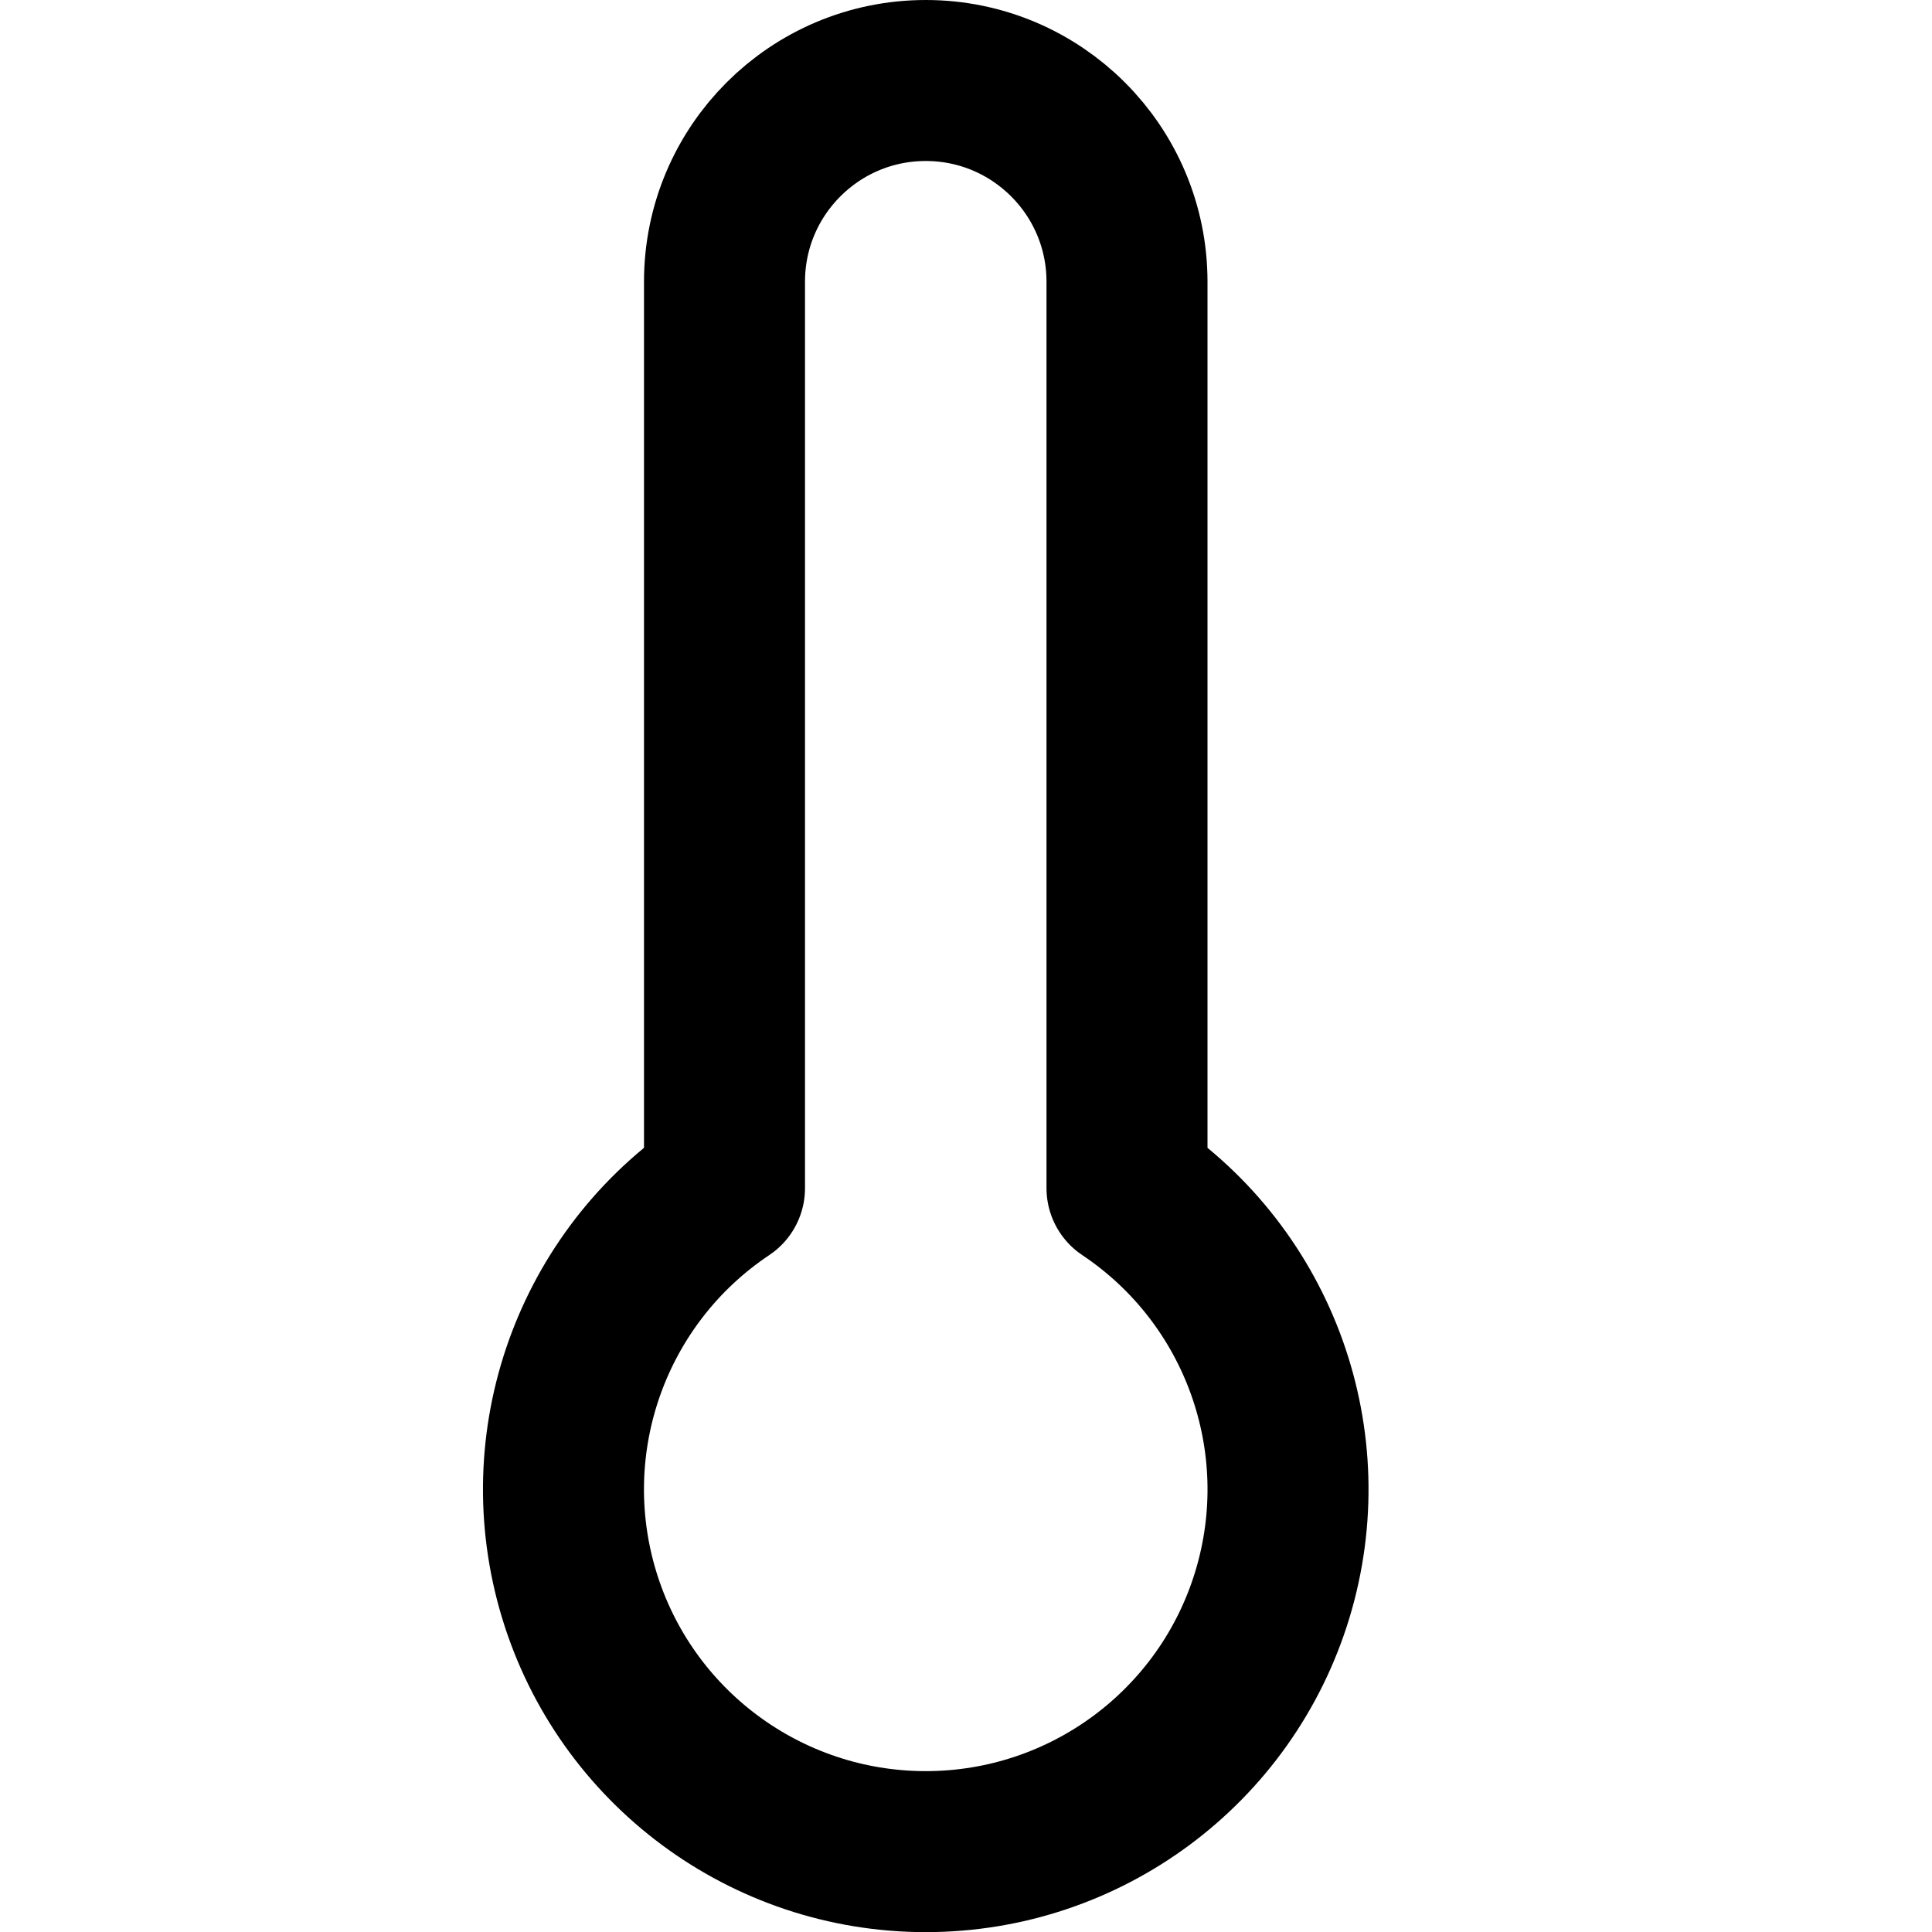
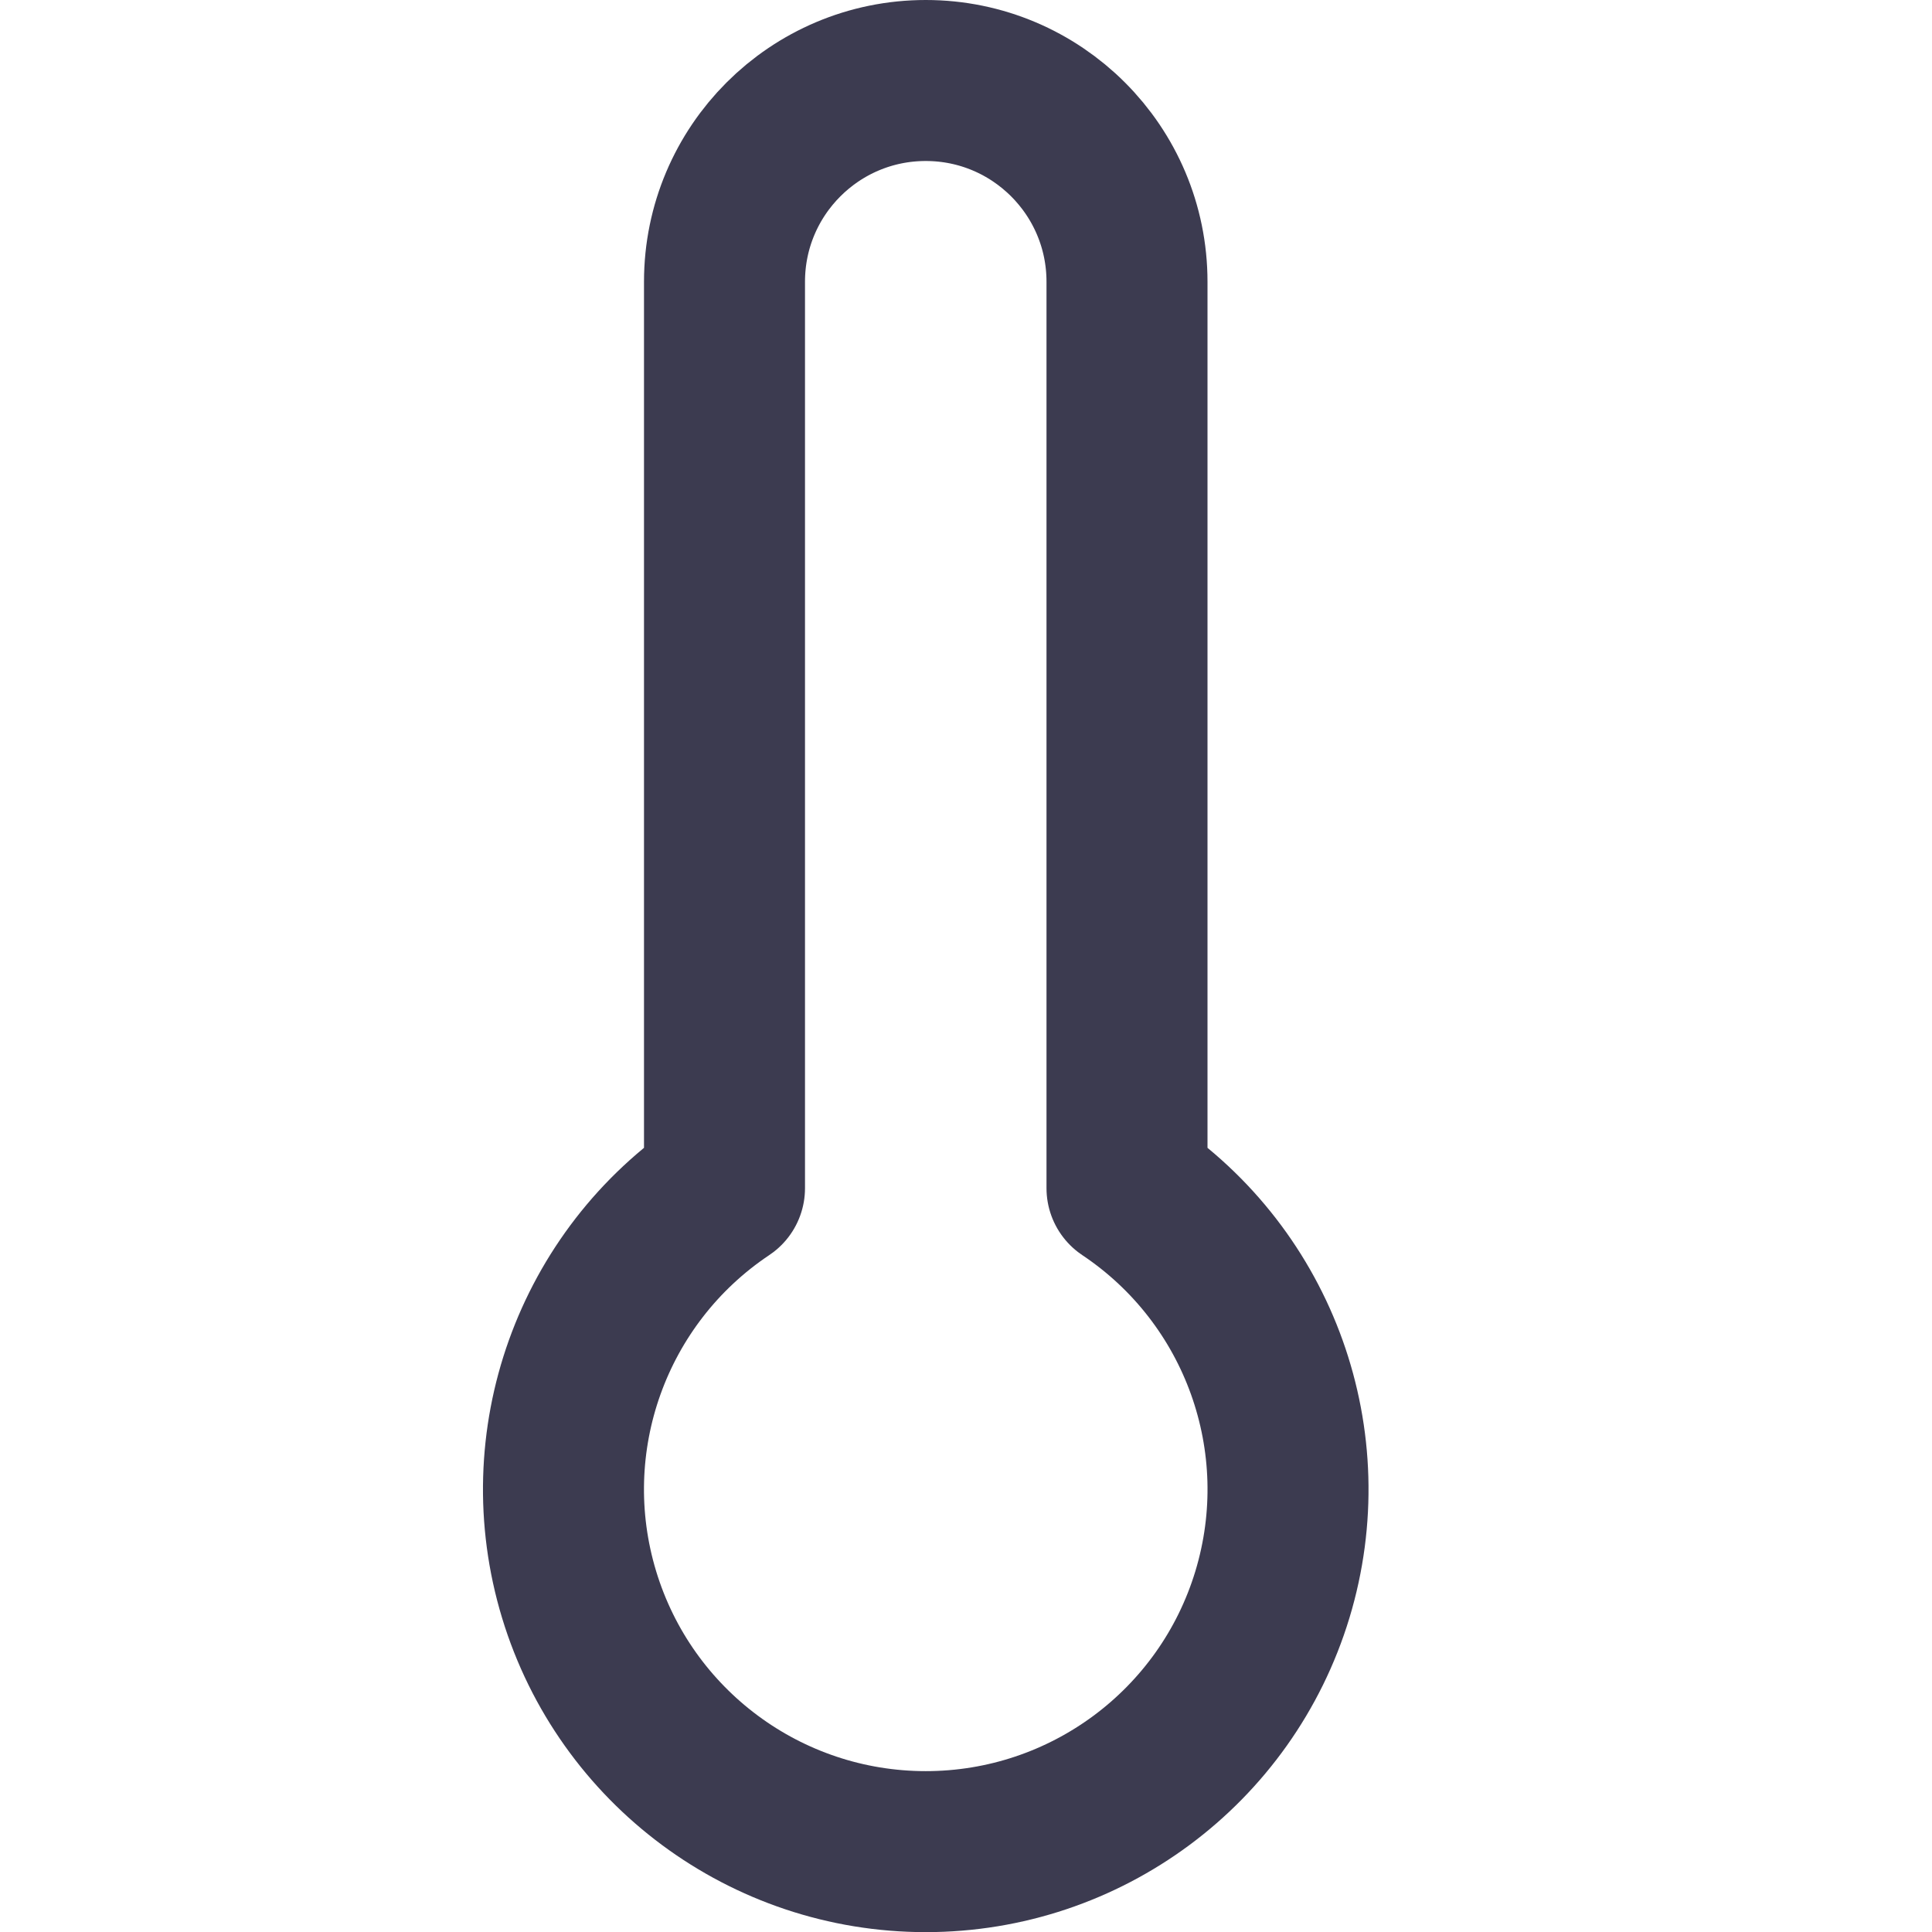
- <svg xmlns="http://www.w3.org/2000/svg" width="100" height="100" viewBox="0 0 24 24" fill="none" stroke="currentColor" stroke-width="2" stroke-linecap="round" stroke-linejoin="round" class="feather feather-thermometer">
+ <svg xmlns="http://www.w3.org/2000/svg" color="#3C3B50" width="100" height="100" viewBox="0 0 24 24" fill="none" stroke="currentColor" stroke-width="2" stroke-linecap="round" stroke-linejoin="round" class="feather feather-thermometer">
  <path d="M14 14.76V3.5a2.5 2.5 0 0 0-5 0v11.26a4.5 4.5 0 1 0 5 0z" />
</svg>
